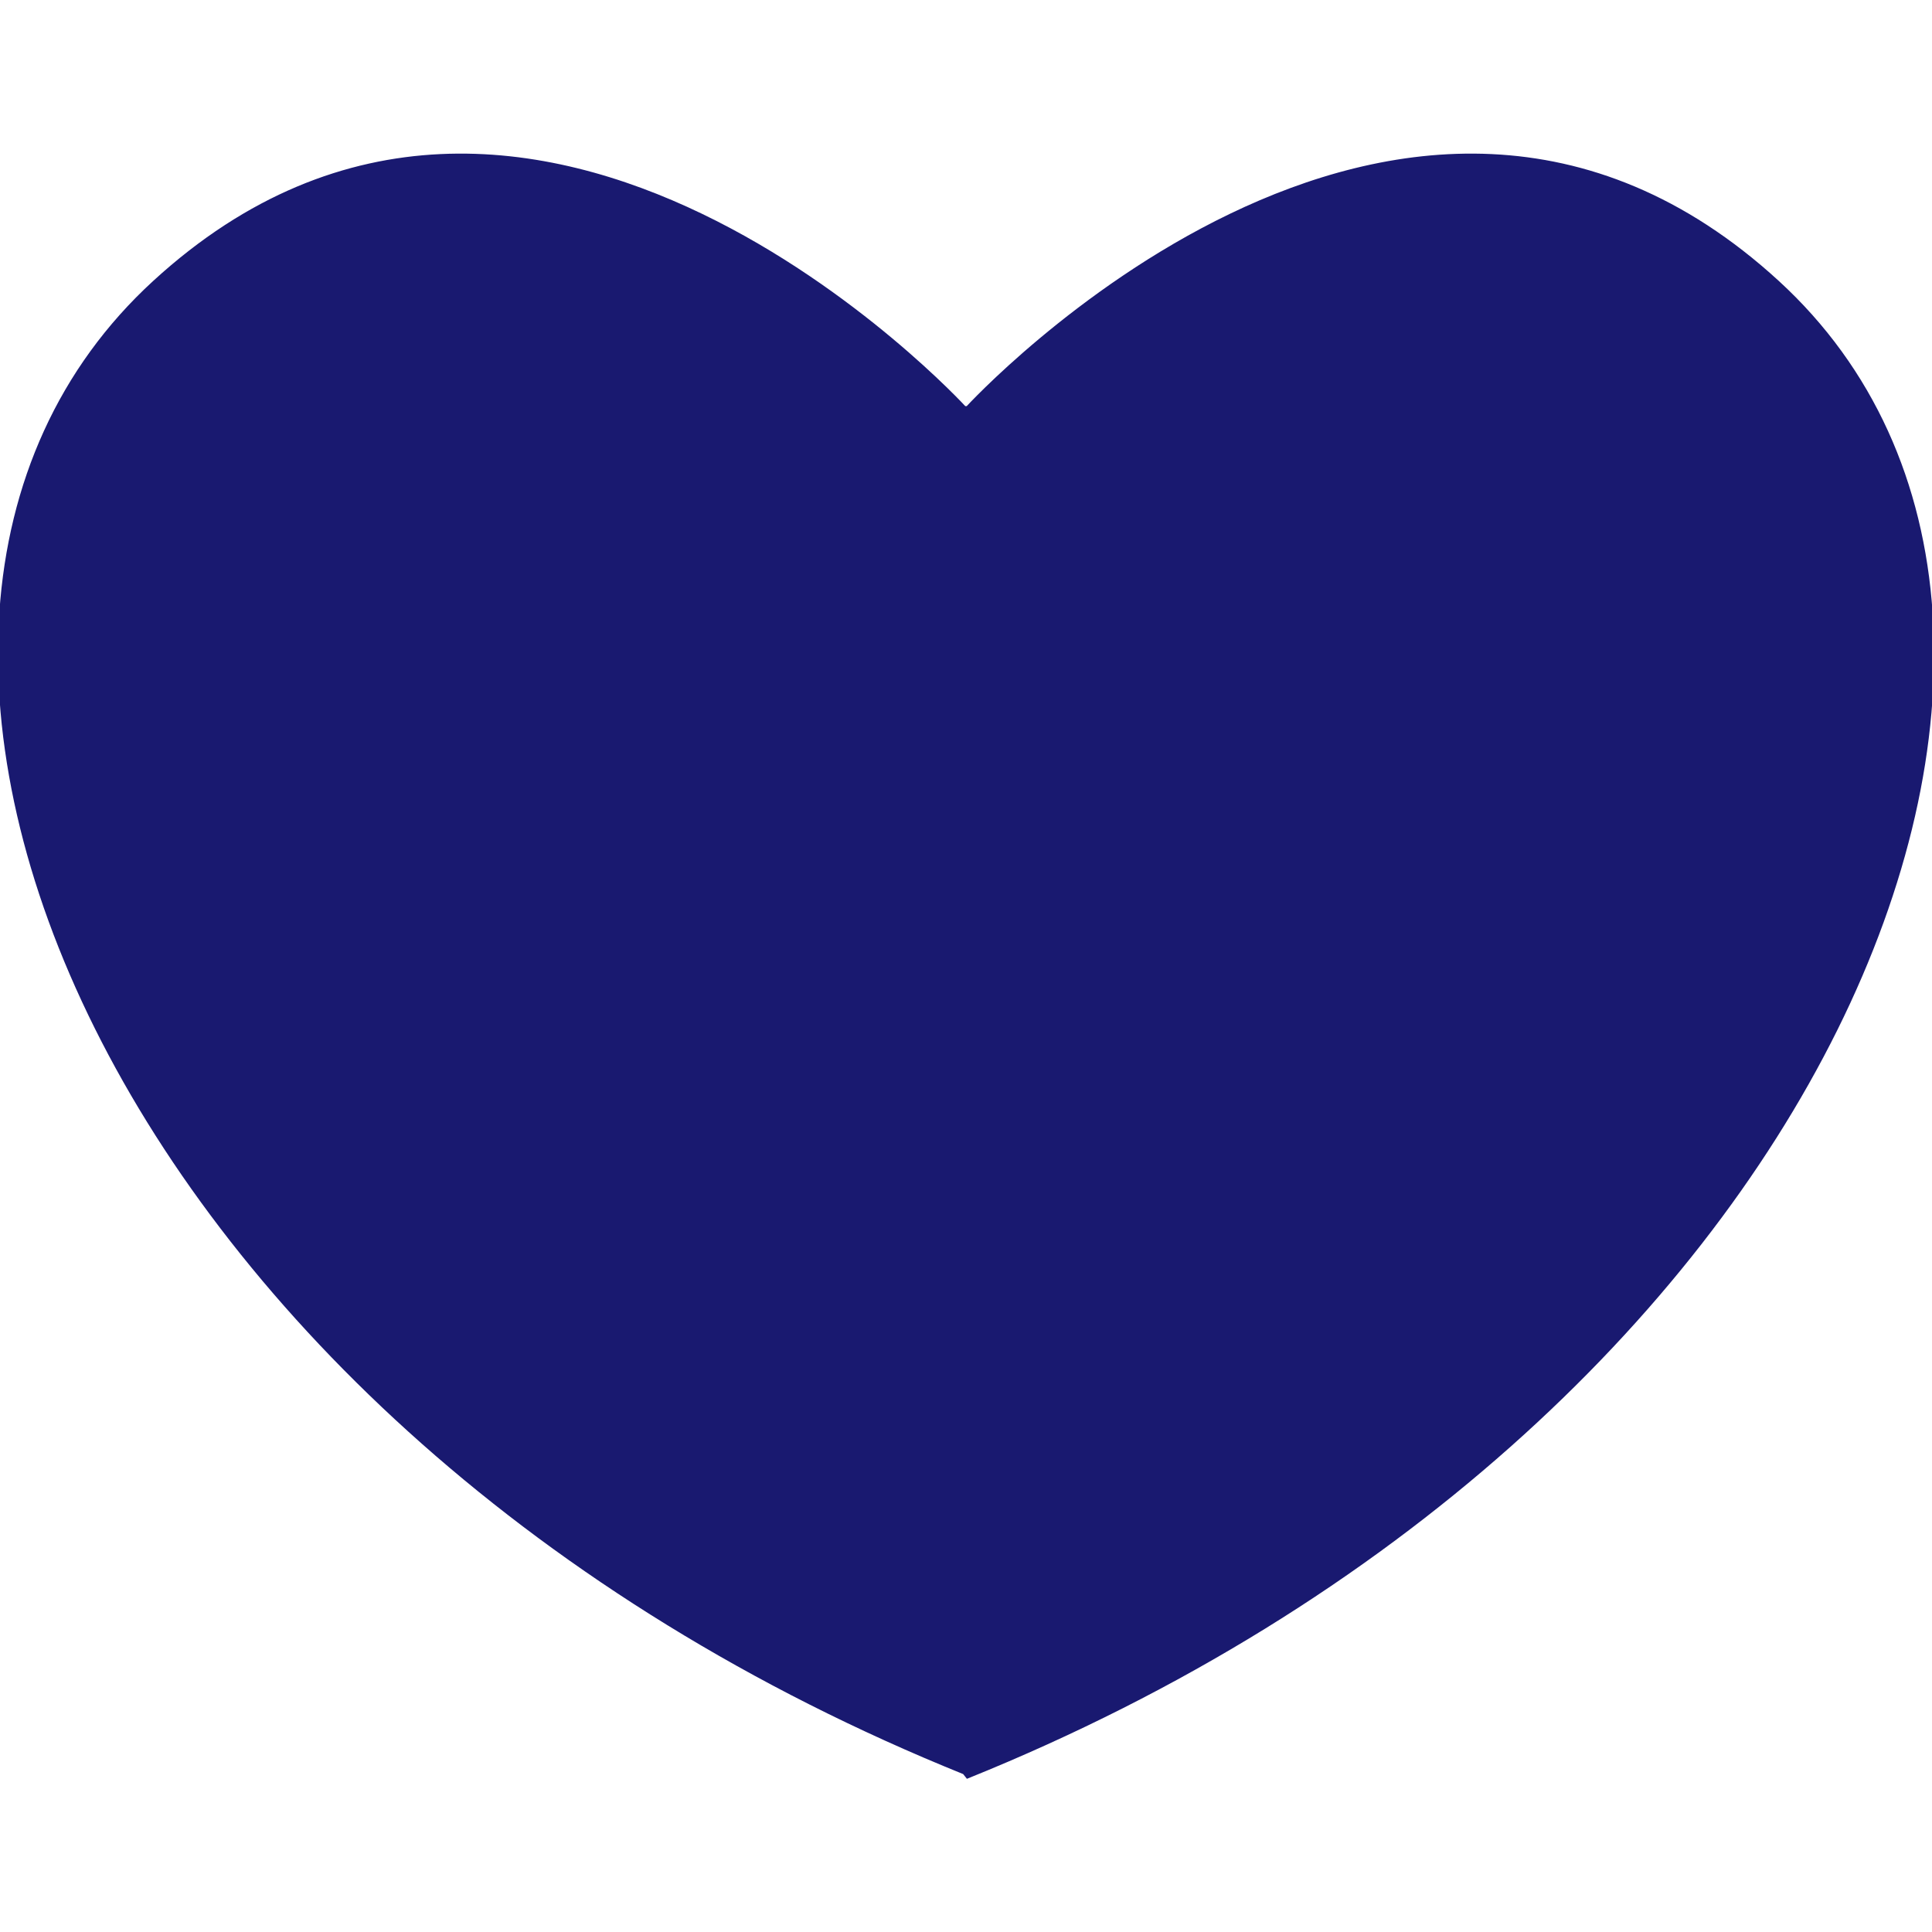
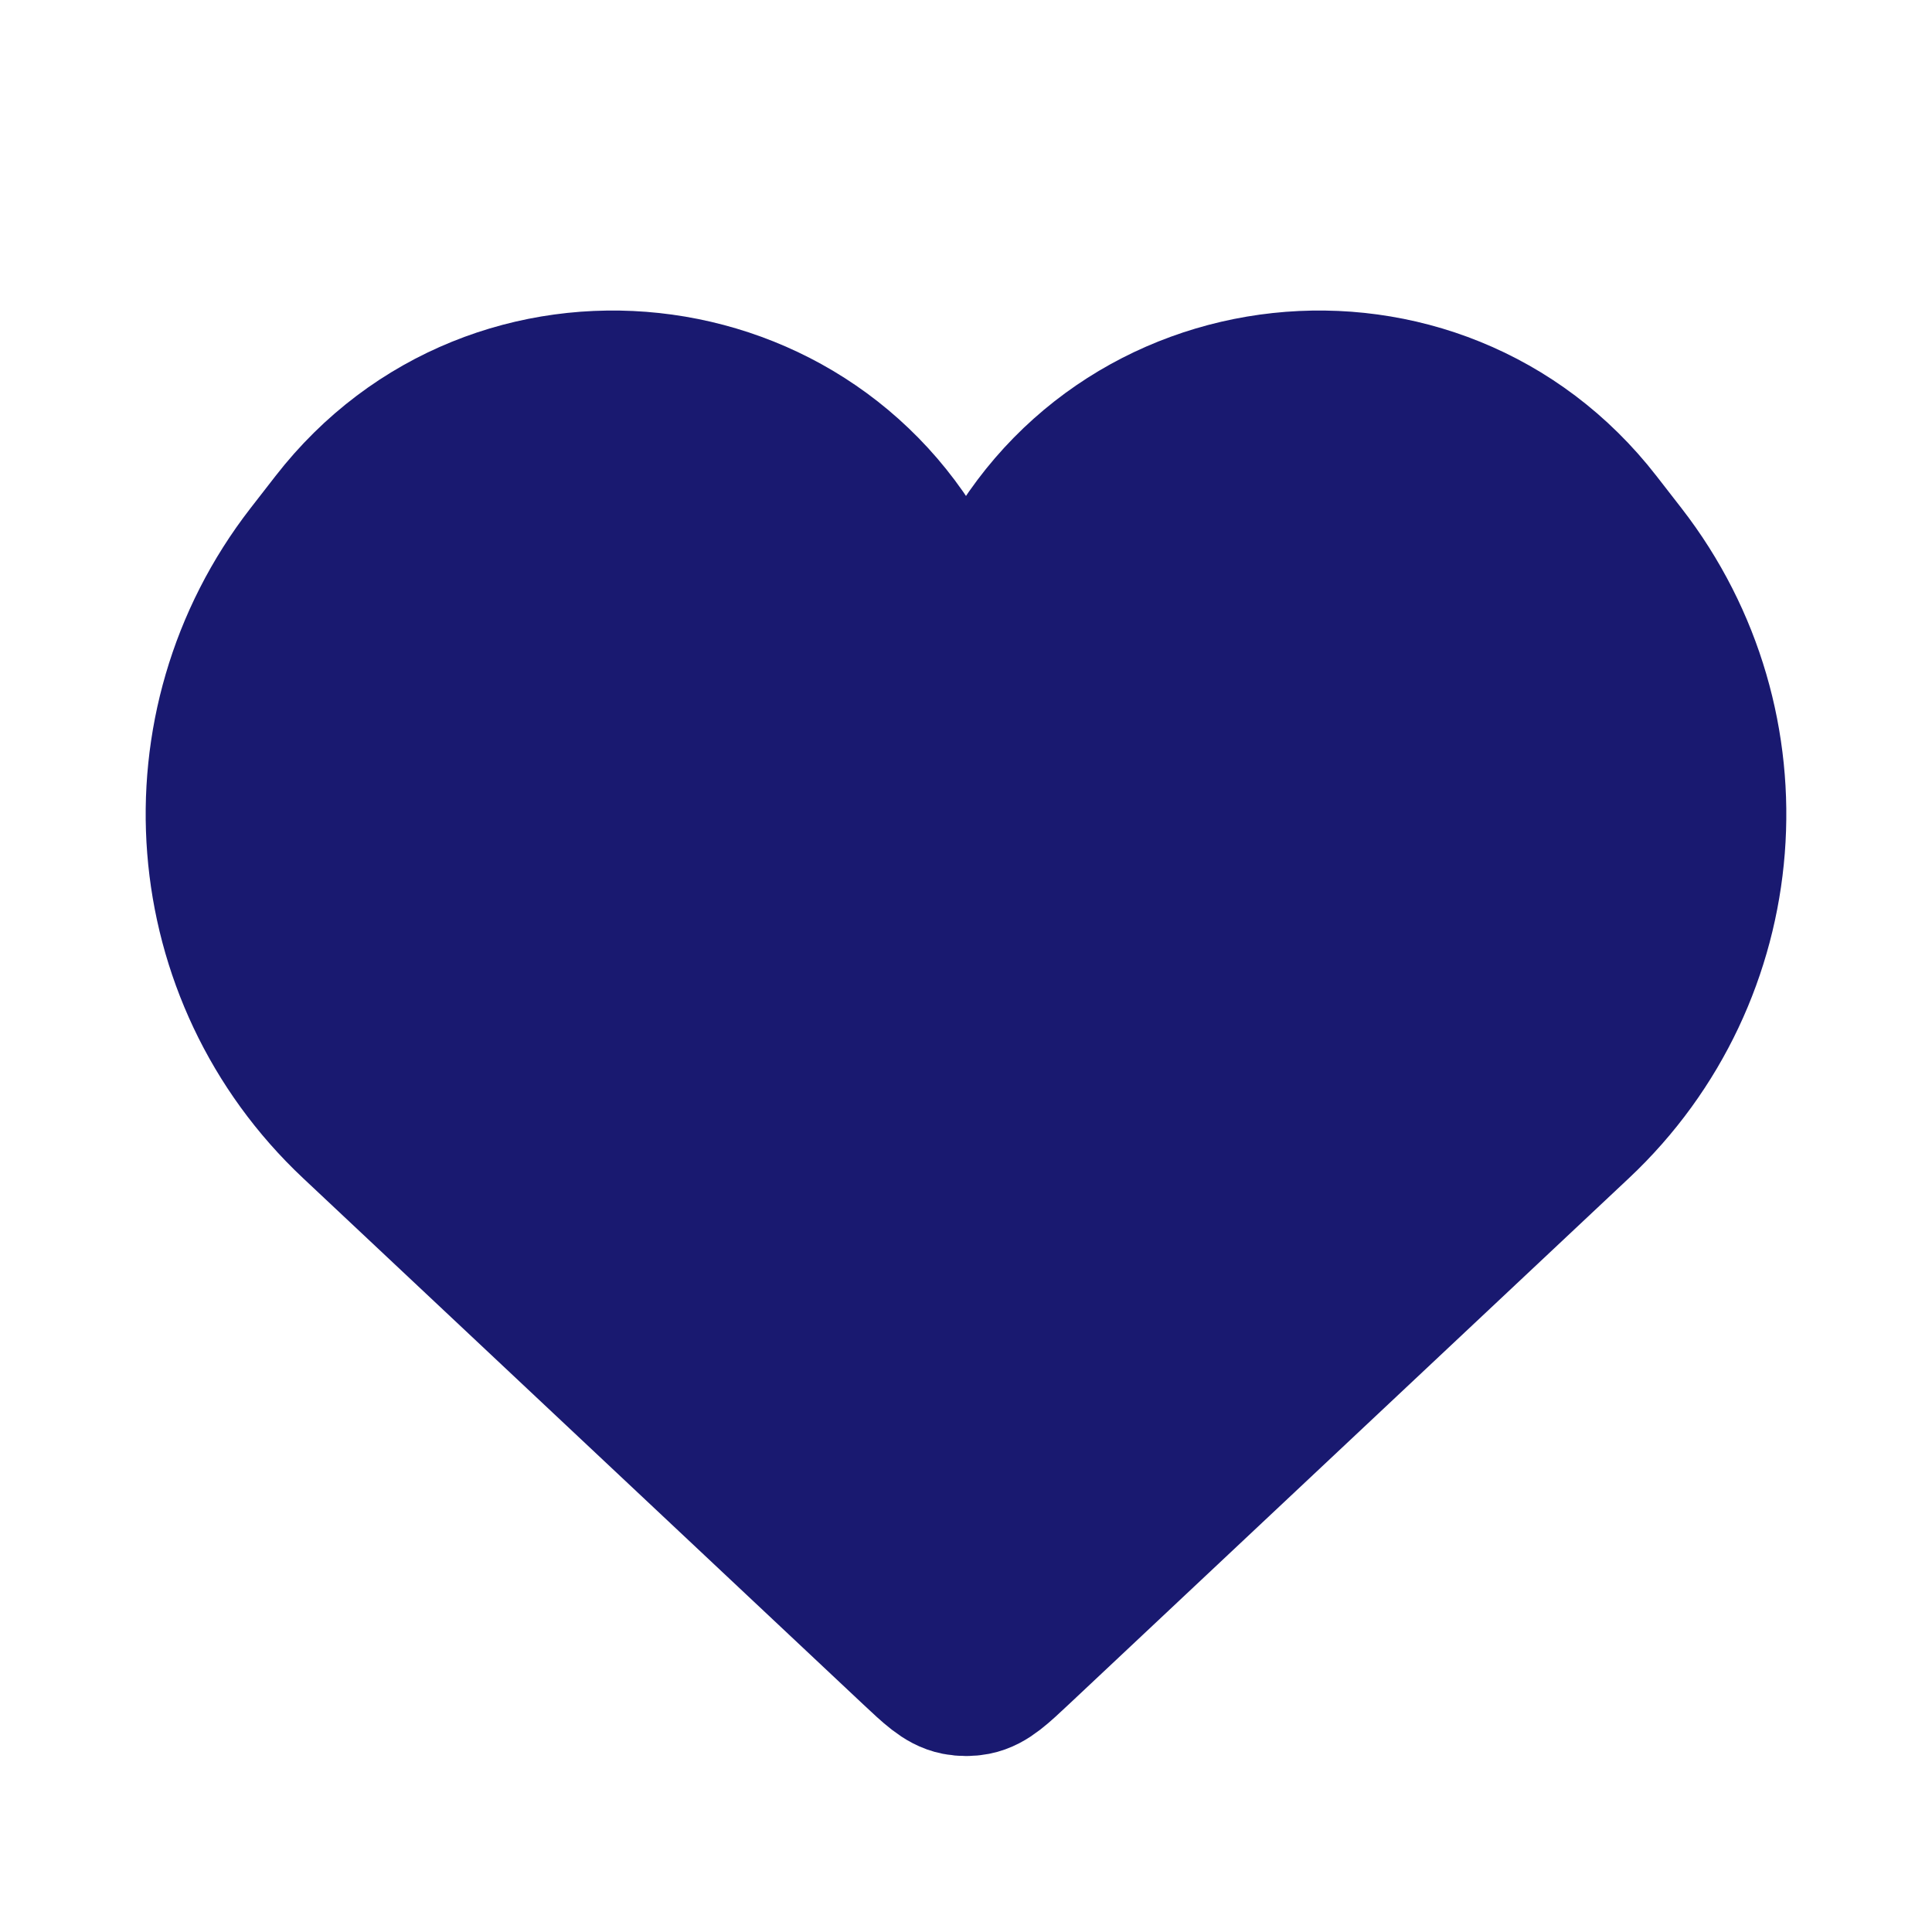
- <svg xmlns="http://www.w3.org/2000/svg" fill="#191970" version="1.1" id="Capa_1" width="800px" height="800px" viewBox="0 0 475.528 475.528" xml:space="preserve" stroke="#191970">
+ <svg xmlns="http://www.w3.org/2000/svg" width="800px" height="800px" viewBox="0 0 24 24" fill="none" stroke="#191970">
  <g id="SVGRepo_bgCarrier" stroke-width="0" />
  <g id="SVGRepo_tracerCarrier" stroke-linecap="round" stroke-linejoin="round" />
  <g id="SVGRepo_iconCarrier">
-     <g>
-       <g>
-         <path d="M237.376,436.245l0.774,0.976c210.94-85.154,292.221-282.553,199.331-367.706 c-92.899-85.154-199.331,30.953-199.331,30.953h-0.774c0,0-106.44-116.107-199.331-30.953 C-54.844,154.658,26.437,351.092,237.376,436.245z" />
-       </g>
-     </g>
+     <path d="M4.451 13.908L11.403 20.439C11.643 20.664 11.762 20.777 11.904 20.805C11.967 20.817 12.033 20.817 12.096 20.805C12.238 20.777 12.357 20.664 12.597 20.439L19.549 13.908C21.506 12.071 21.743 9.047 20.098 6.926L19.788 6.527C17.82 3.991 13.87 4.416 12.487 7.314C12.291 7.723 11.709 7.723 11.513 7.314C10.13 4.416 6.18 3.991 4.212 6.527L3.902 6.926C2.257 9.047 2.494 12.071 4.451 13.908Z" fill="#191970" stroke="#191970" stroke-width="2" />
  </g>
</svg>
